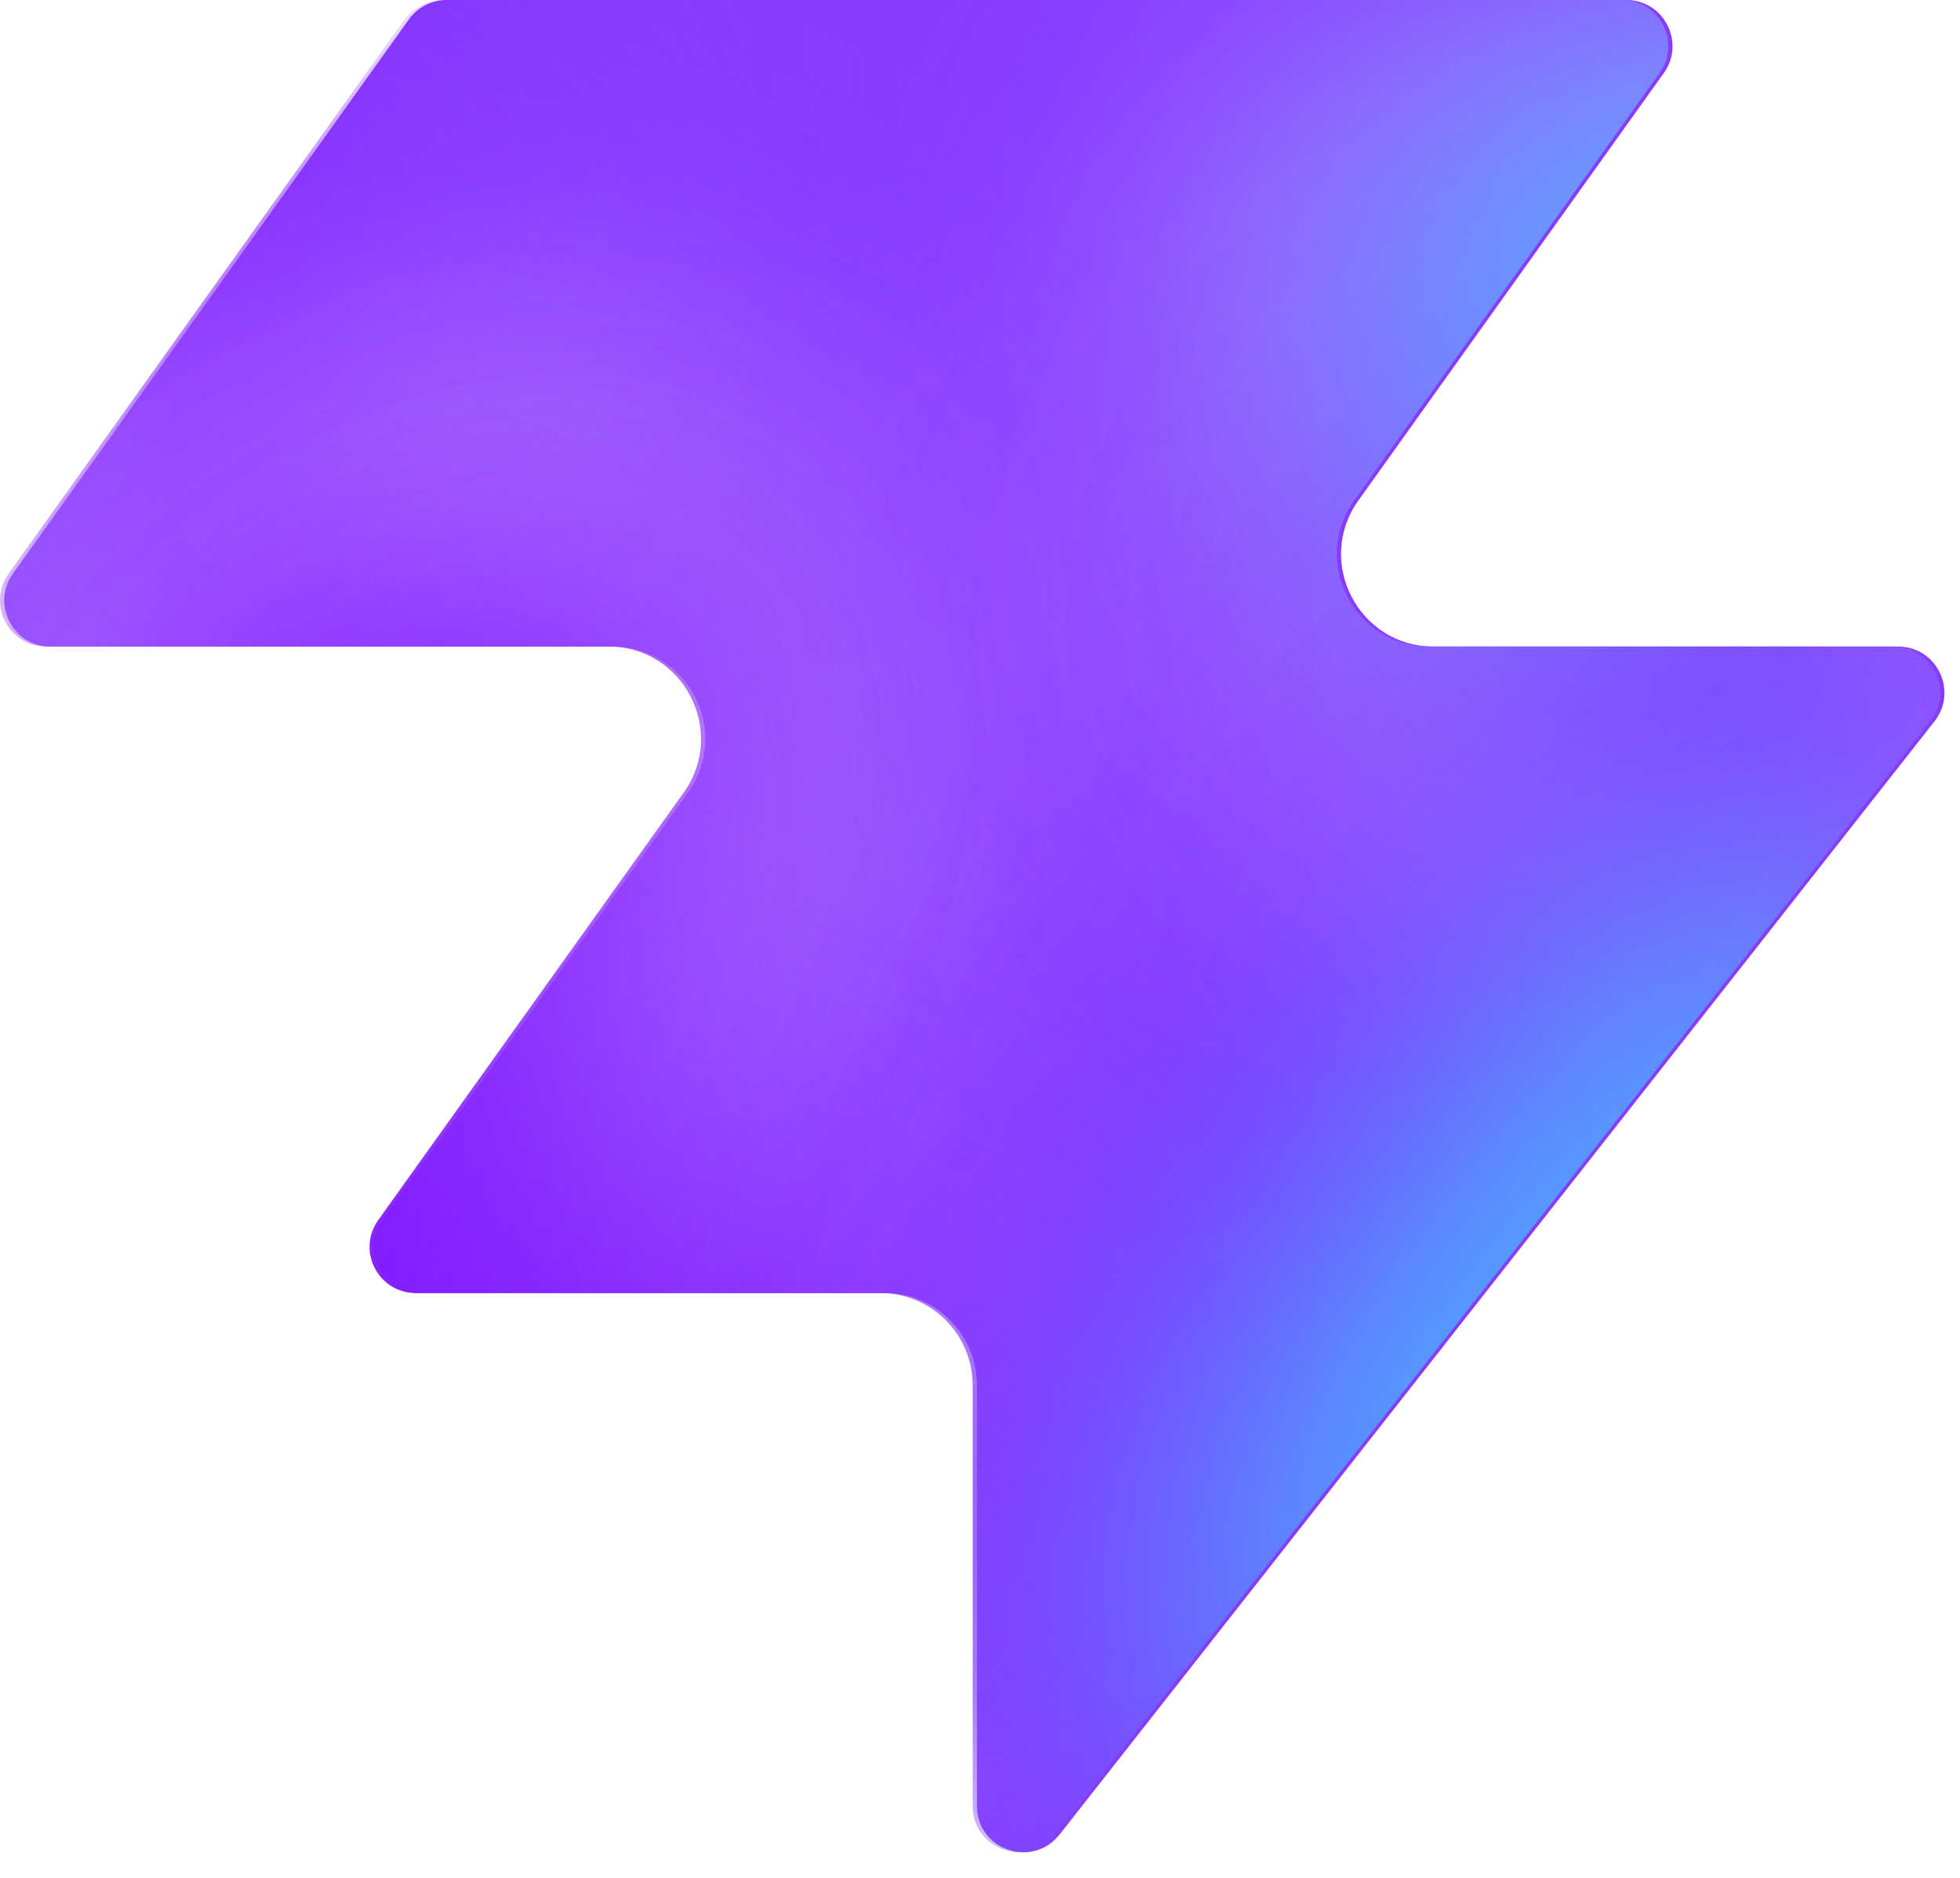
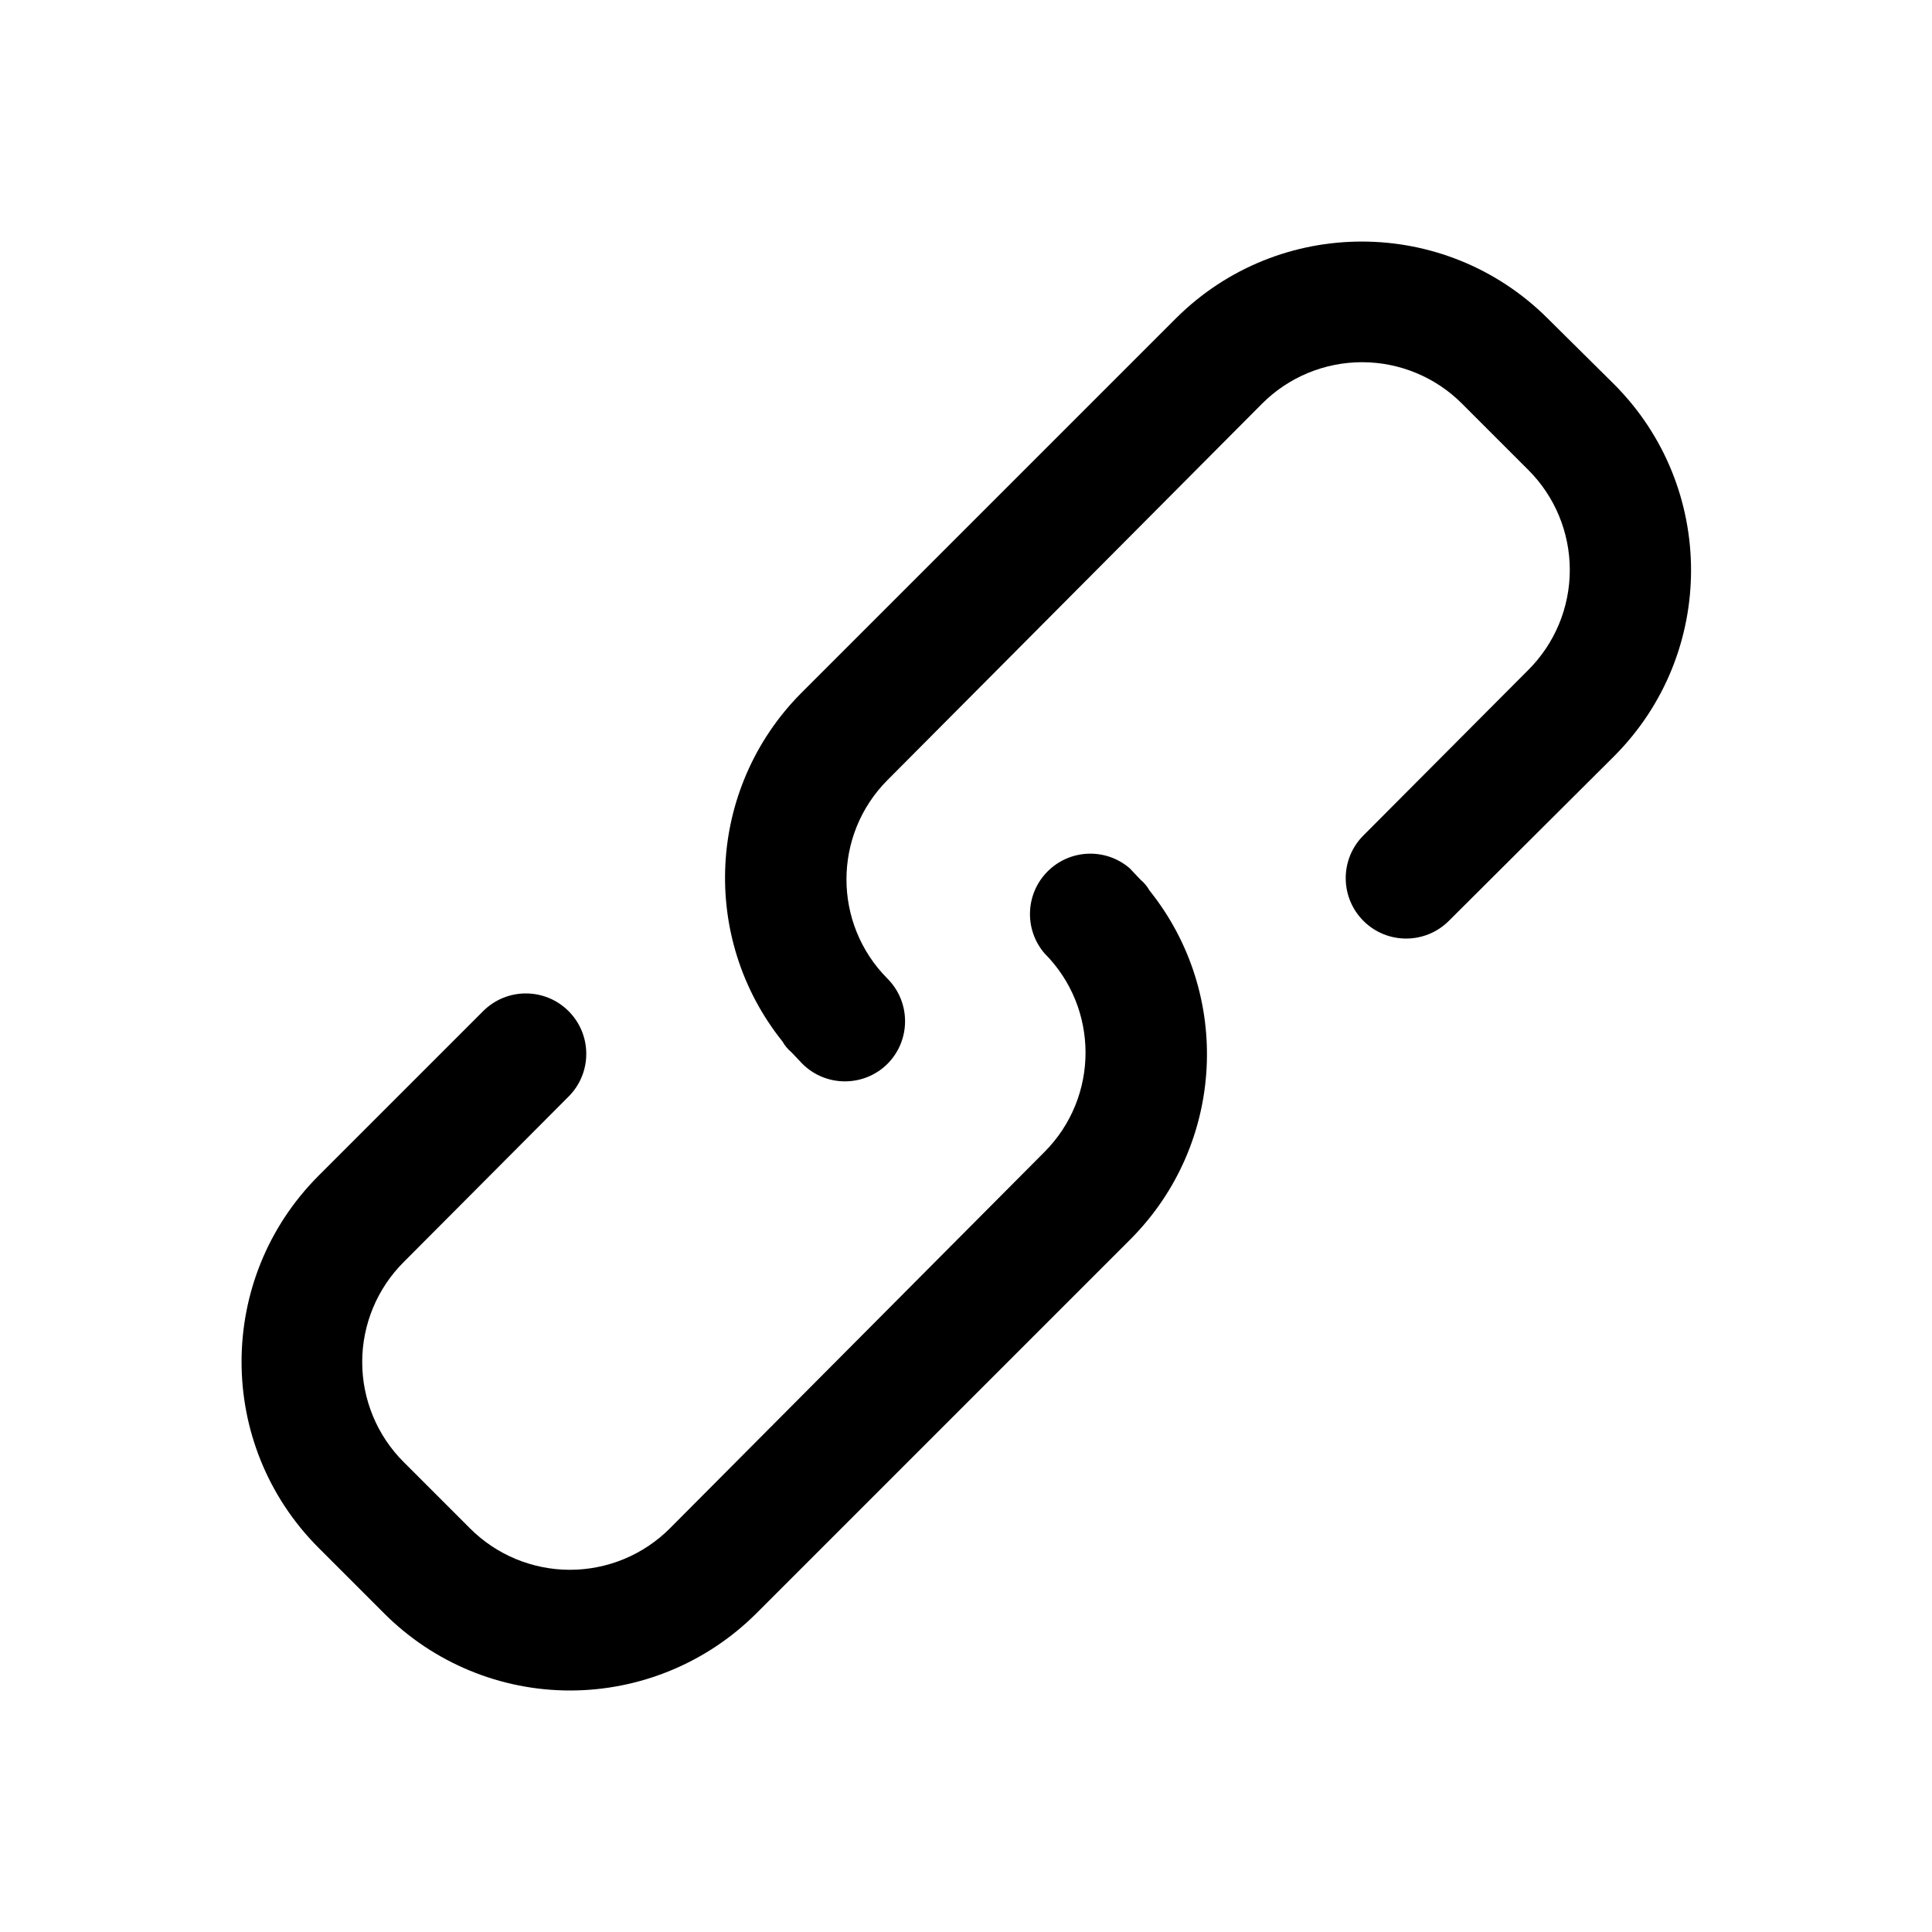
- <svg xmlns="http://www.w3.org/2000/svg" width="48" height="46" fill="none" viewBox="0 0 48 46">
-   <path fill="#863bff" d="M25.946 44.938c-.664.845-2.021.375-2.021-.698V33.937a2.26 2.26 0 0 0-2.262-2.262H10.287c-.92 0-1.456-1.04-.92-1.788l7.48-10.471c1.07-1.497 0-3.578-1.842-3.578H1.237c-.92 0-1.456-1.04-.92-1.788L10.013.474c.214-.297.556-.474.92-.474h28.894c.92 0 1.456 1.04.92 1.788l-7.48 10.471c-1.07 1.498 0 3.579 1.842 3.579h11.377c.943 0 1.473 1.088.89 1.83L25.947 44.94z" style="fill:#863bff;fill:color(display-p3 .525 .23 1);fill-opacity:1" />
-   <mask id="a" width="48" height="46" x="0" y="0" maskUnits="userSpaceOnUse" style="mask-type:alpha">
-     <path fill="#000" d="M25.842 44.938c-.664.844-2.021.375-2.021-.698V33.937a2.26 2.26 0 0 0-2.262-2.262H10.183c-.92 0-1.456-1.04-.92-1.788l7.48-10.471c1.07-1.498 0-3.579-1.842-3.579H1.133c-.92 0-1.456-1.04-.92-1.787L9.91.473c.214-.297.556-.474.92-.474h28.894c.92 0 1.456 1.04.92 1.788l-7.48 10.471c-1.07 1.498 0 3.578 1.842 3.578h11.377c.943 0 1.473 1.088.89 1.832L25.843 44.94z" style="fill:#000;fill-opacity:1" />
-   </mask>
-   <g mask="url(#a)">
-     <g filter="url(#b)">
-       <ellipse cx="5.508" cy="14.704" fill="#ede6ff" rx="5.508" ry="14.704" style="fill:#ede6ff;fill:color(display-p3 .927 .903 1);fill-opacity:1" transform="matrix(.00324 1 1 -.00324 -4.47 31.516)" />
-     </g>
-     <g filter="url(#c)">
-       <ellipse cx="10.399" cy="29.851" fill="#ede6ff" rx="10.399" ry="29.851" style="fill:#ede6ff;fill:color(display-p3 .927 .903 1);fill-opacity:1" transform="matrix(.00324 1 1 -.00324 -39.328 7.883)" />
-     </g>
-     <g filter="url(#d)">
-       <ellipse cx="5.508" cy="30.487" fill="#7e14ff" rx="5.508" ry="30.487" style="fill:#7e14ff;fill:color(display-p3 .492 .077 1);fill-opacity:1" transform="rotate(89.814 -25.913 -14.639)scale(1 -1)" />
-     </g>
-     <g filter="url(#e)">
-       <ellipse cx="5.508" cy="30.599" fill="#7e14ff" rx="5.508" ry="30.599" style="fill:#7e14ff;fill:color(display-p3 .492 .077 1);fill-opacity:1" transform="rotate(89.814 -32.644 -3.334)scale(1 -1)" />
-     </g>
-     <g filter="url(#f)">
-       <ellipse cx="5.508" cy="30.599" fill="#7e14ff" rx="5.508" ry="30.599" style="fill:#7e14ff;fill:color(display-p3 .492 .077 1);fill-opacity:1" transform="matrix(.00324 1 1 -.00324 -34.34 30.47)" />
-     </g>
-     <g filter="url(#g)">
-       <ellipse cx="14.072" cy="22.078" fill="#ede6ff" rx="14.072" ry="22.078" style="fill:#ede6ff;fill:color(display-p3 .927 .903 1);fill-opacity:1" transform="rotate(93.35 24.506 48.493)scale(-1 1)" />
-     </g>
-     <g filter="url(#h)">
-       <ellipse cx="3.47" cy="21.501" fill="#7e14ff" rx="3.47" ry="21.501" style="fill:#7e14ff;fill:color(display-p3 .492 .077 1);fill-opacity:1" transform="rotate(89.009 28.708 47.59)scale(-1 1)" />
-     </g>
-     <g filter="url(#i)">
-       <ellipse cx="3.47" cy="21.501" fill="#7e14ff" rx="3.47" ry="21.501" style="fill:#7e14ff;fill:color(display-p3 .492 .077 1);fill-opacity:1" transform="rotate(89.009 28.708 47.59)scale(-1 1)" />
-     </g>
-     <g filter="url(#j)">
-       <ellipse cx=".387" cy="8.972" fill="#7e14ff" rx="4.407" ry="29.108" style="fill:#7e14ff;fill:color(display-p3 .492 .077 1);fill-opacity:1" transform="rotate(39.51 .387 8.972)" />
-     </g>
-     <g filter="url(#k)">
-       <ellipse cx="47.523" cy="-6.092" fill="#7e14ff" rx="4.407" ry="29.108" style="fill:#7e14ff;fill:color(display-p3 .492 .077 1);fill-opacity:1" transform="rotate(37.892 47.523 -6.092)" />
-     </g>
-     <g filter="url(#l)">
-       <ellipse cx="41.412" cy="6.333" fill="#47bfff" rx="5.971" ry="9.665" style="fill:#47bfff;fill:color(display-p3 .28 .748 1);fill-opacity:1" transform="rotate(37.892 41.412 6.333)" />
-     </g>
-     <g filter="url(#m)">
-       <ellipse cx="-1.879" cy="38.332" fill="#7e14ff" rx="4.407" ry="29.108" style="fill:#7e14ff;fill:color(display-p3 .492 .077 1);fill-opacity:1" transform="rotate(37.892 -1.88 38.332)" />
-     </g>
-     <g filter="url(#n)">
-       <ellipse cx="-1.879" cy="38.332" fill="#7e14ff" rx="4.407" ry="29.108" style="fill:#7e14ff;fill:color(display-p3 .492 .077 1);fill-opacity:1" transform="rotate(37.892 -1.88 38.332)" />
-     </g>
-     <g filter="url(#o)">
-       <ellipse cx="35.651" cy="29.907" fill="#7e14ff" rx="4.407" ry="29.108" style="fill:#7e14ff;fill:color(display-p3 .492 .077 1);fill-opacity:1" transform="rotate(37.892 35.651 29.907)" />
-     </g>
-     <g filter="url(#p)">
-       <ellipse cx="38.418" cy="32.4" fill="#47bfff" rx="5.971" ry="15.297" style="fill:#47bfff;fill:color(display-p3 .28 .748 1);fill-opacity:1" transform="rotate(37.892 38.418 32.4)" />
-     </g>
-   </g>
-   <defs>
-     <filter id="b" width="60.045" height="41.654" x="-19.77" y="16.149" color-interpolation-filters="sRGB" filterUnits="userSpaceOnUse">
-       <feFlood flood-opacity="0" result="BackgroundImageFix" />
-       <feBlend in="SourceGraphic" in2="BackgroundImageFix" result="shape" />
-       <feGaussianBlur result="effect1_foregroundBlur_2002_17158" stdDeviation="7.659" />
-     </filter>
-     <filter id="c" width="90.34" height="51.437" x="-54.613" y="-7.533" color-interpolation-filters="sRGB" filterUnits="userSpaceOnUse">
-       <feFlood flood-opacity="0" result="BackgroundImageFix" />
-       <feBlend in="SourceGraphic" in2="BackgroundImageFix" result="shape" />
-       <feGaussianBlur result="effect1_foregroundBlur_2002_17158" stdDeviation="7.659" />
-     </filter>
-     <filter id="d" width="79.355" height="29.4" x="-49.64" y="2.03" color-interpolation-filters="sRGB" filterUnits="userSpaceOnUse">
-       <feFlood flood-opacity="0" result="BackgroundImageFix" />
-       <feBlend in="SourceGraphic" in2="BackgroundImageFix" result="shape" />
-       <feGaussianBlur result="effect1_foregroundBlur_2002_17158" stdDeviation="4.596" />
-     </filter>
-     <filter id="e" width="79.579" height="29.4" x="-45.045" y="20.029" color-interpolation-filters="sRGB" filterUnits="userSpaceOnUse">
-       <feFlood flood-opacity="0" result="BackgroundImageFix" />
-       <feBlend in="SourceGraphic" in2="BackgroundImageFix" result="shape" />
-       <feGaussianBlur result="effect1_foregroundBlur_2002_17158" stdDeviation="4.596" />
-     </filter>
-     <filter id="f" width="79.579" height="29.4" x="-43.513" y="21.178" color-interpolation-filters="sRGB" filterUnits="userSpaceOnUse">
-       <feFlood flood-opacity="0" result="BackgroundImageFix" />
-       <feBlend in="SourceGraphic" in2="BackgroundImageFix" result="shape" />
-       <feGaussianBlur result="effect1_foregroundBlur_2002_17158" stdDeviation="4.596" />
-     </filter>
-     <filter id="g" width="74.749" height="58.852" x="15.756" y="-17.901" color-interpolation-filters="sRGB" filterUnits="userSpaceOnUse">
-       <feFlood flood-opacity="0" result="BackgroundImageFix" />
-       <feBlend in="SourceGraphic" in2="BackgroundImageFix" result="shape" />
-       <feGaussianBlur result="effect1_foregroundBlur_2002_17158" stdDeviation="7.659" />
-     </filter>
-     <filter id="h" width="61.377" height="25.362" x="23.548" y="2.284" color-interpolation-filters="sRGB" filterUnits="userSpaceOnUse">
-       <feFlood flood-opacity="0" result="BackgroundImageFix" />
-       <feBlend in="SourceGraphic" in2="BackgroundImageFix" result="shape" />
-       <feGaussianBlur result="effect1_foregroundBlur_2002_17158" stdDeviation="4.596" />
-     </filter>
-     <filter id="i" width="61.377" height="25.362" x="23.548" y="2.284" color-interpolation-filters="sRGB" filterUnits="userSpaceOnUse">
-       <feFlood flood-opacity="0" result="BackgroundImageFix" />
-       <feBlend in="SourceGraphic" in2="BackgroundImageFix" result="shape" />
-       <feGaussianBlur result="effect1_foregroundBlur_2002_17158" stdDeviation="4.596" />
-     </filter>
-     <filter id="j" width="56.045" height="63.649" x="-27.636" y="-22.853" color-interpolation-filters="sRGB" filterUnits="userSpaceOnUse">
-       <feFlood flood-opacity="0" result="BackgroundImageFix" />
-       <feBlend in="SourceGraphic" in2="BackgroundImageFix" result="shape" />
-       <feGaussianBlur result="effect1_foregroundBlur_2002_17158" stdDeviation="4.596" />
-     </filter>
-     <filter id="k" width="54.814" height="64.646" x="20.116" y="-38.415" color-interpolation-filters="sRGB" filterUnits="userSpaceOnUse">
-       <feFlood flood-opacity="0" result="BackgroundImageFix" />
-       <feBlend in="SourceGraphic" in2="BackgroundImageFix" result="shape" />
-       <feGaussianBlur result="effect1_foregroundBlur_2002_17158" stdDeviation="4.596" />
-     </filter>
-     <filter id="l" width="33.541" height="35.313" x="24.641" y="-11.323" color-interpolation-filters="sRGB" filterUnits="userSpaceOnUse">
-       <feFlood flood-opacity="0" result="BackgroundImageFix" />
-       <feBlend in="SourceGraphic" in2="BackgroundImageFix" result="shape" />
-       <feGaussianBlur result="effect1_foregroundBlur_2002_17158" stdDeviation="4.596" />
-     </filter>
-     <filter id="m" width="54.814" height="64.646" x="-29.286" y="6.009" color-interpolation-filters="sRGB" filterUnits="userSpaceOnUse">
-       <feFlood flood-opacity="0" result="BackgroundImageFix" />
-       <feBlend in="SourceGraphic" in2="BackgroundImageFix" result="shape" />
-       <feGaussianBlur result="effect1_foregroundBlur_2002_17158" stdDeviation="4.596" />
-     </filter>
-     <filter id="n" width="54.814" height="64.646" x="-29.286" y="6.009" color-interpolation-filters="sRGB" filterUnits="userSpaceOnUse">
-       <feFlood flood-opacity="0" result="BackgroundImageFix" />
-       <feBlend in="SourceGraphic" in2="BackgroundImageFix" result="shape" />
-       <feGaussianBlur result="effect1_foregroundBlur_2002_17158" stdDeviation="4.596" />
-     </filter>
-     <filter id="o" width="54.814" height="64.646" x="8.244" y="-2.416" color-interpolation-filters="sRGB" filterUnits="userSpaceOnUse">
-       <feFlood flood-opacity="0" result="BackgroundImageFix" />
-       <feBlend in="SourceGraphic" in2="BackgroundImageFix" result="shape" />
-       <feGaussianBlur result="effect1_foregroundBlur_2002_17158" stdDeviation="4.596" />
-     </filter>
-     <filter id="p" width="39.409" height="43.623" x="18.713" y="10.588" color-interpolation-filters="sRGB" filterUnits="userSpaceOnUse">
-       <feFlood flood-opacity="0" result="BackgroundImageFix" />
-       <feBlend in="SourceGraphic" in2="BackgroundImageFix" result="shape" />
-       <feGaussianBlur result="effect1_foregroundBlur_2002_17158" stdDeviation="4.596" />
-     </filter>
-   </defs>
+ <svg xmlns="http://www.w3.org/2000/svg" viewBox="0 0 32 32" id="url">
+   <path d="M9.44,28a4.37,4.37,0,0,0,3.08-1.27l6.22-6.22a4.34,4.34,0,0,0,.3-5.76.65.65,0,0,0-.15-.18l-.18-.19h0a1,1,0,0,0-1.41,1.41h0a2.33,2.33,0,0,1,0,3.29L11.1,25.31a2.34,2.34,0,0,1-3.32,0L6.69,24.22a2.34,2.34,0,0,1,0-3.32l2.73-2.74A1,1,0,1,0,8,16.75L5.27,19.48a4.36,4.36,0,0,0,0,6.15l1.1,1.1A4.35,4.35,0,0,0,9.44,28Z" fill="#000000" />
+   <path d="M25.63,5.27a4.36,4.36,0,0,0-6.15,0l-6.22,6.22a4.34,4.34,0,0,0-.3,5.76.65.65,0,0,0,.15.18l.18.19h0a1,1,0,0,0,1.41,0,1,1,0,0,0,0-1.41h0a2.33,2.33,0,0,1,0-3.29L20.9,6.69a2.34,2.34,0,0,1,3.32,0l1.09,1.09a2.34,2.34,0,0,1,0,3.32l-2.73,2.74A1,1,0,1,0,24,15.25l2.74-2.73a4.36,4.36,0,0,0,0-6.15Z" fill="#000000" />
</svg>
